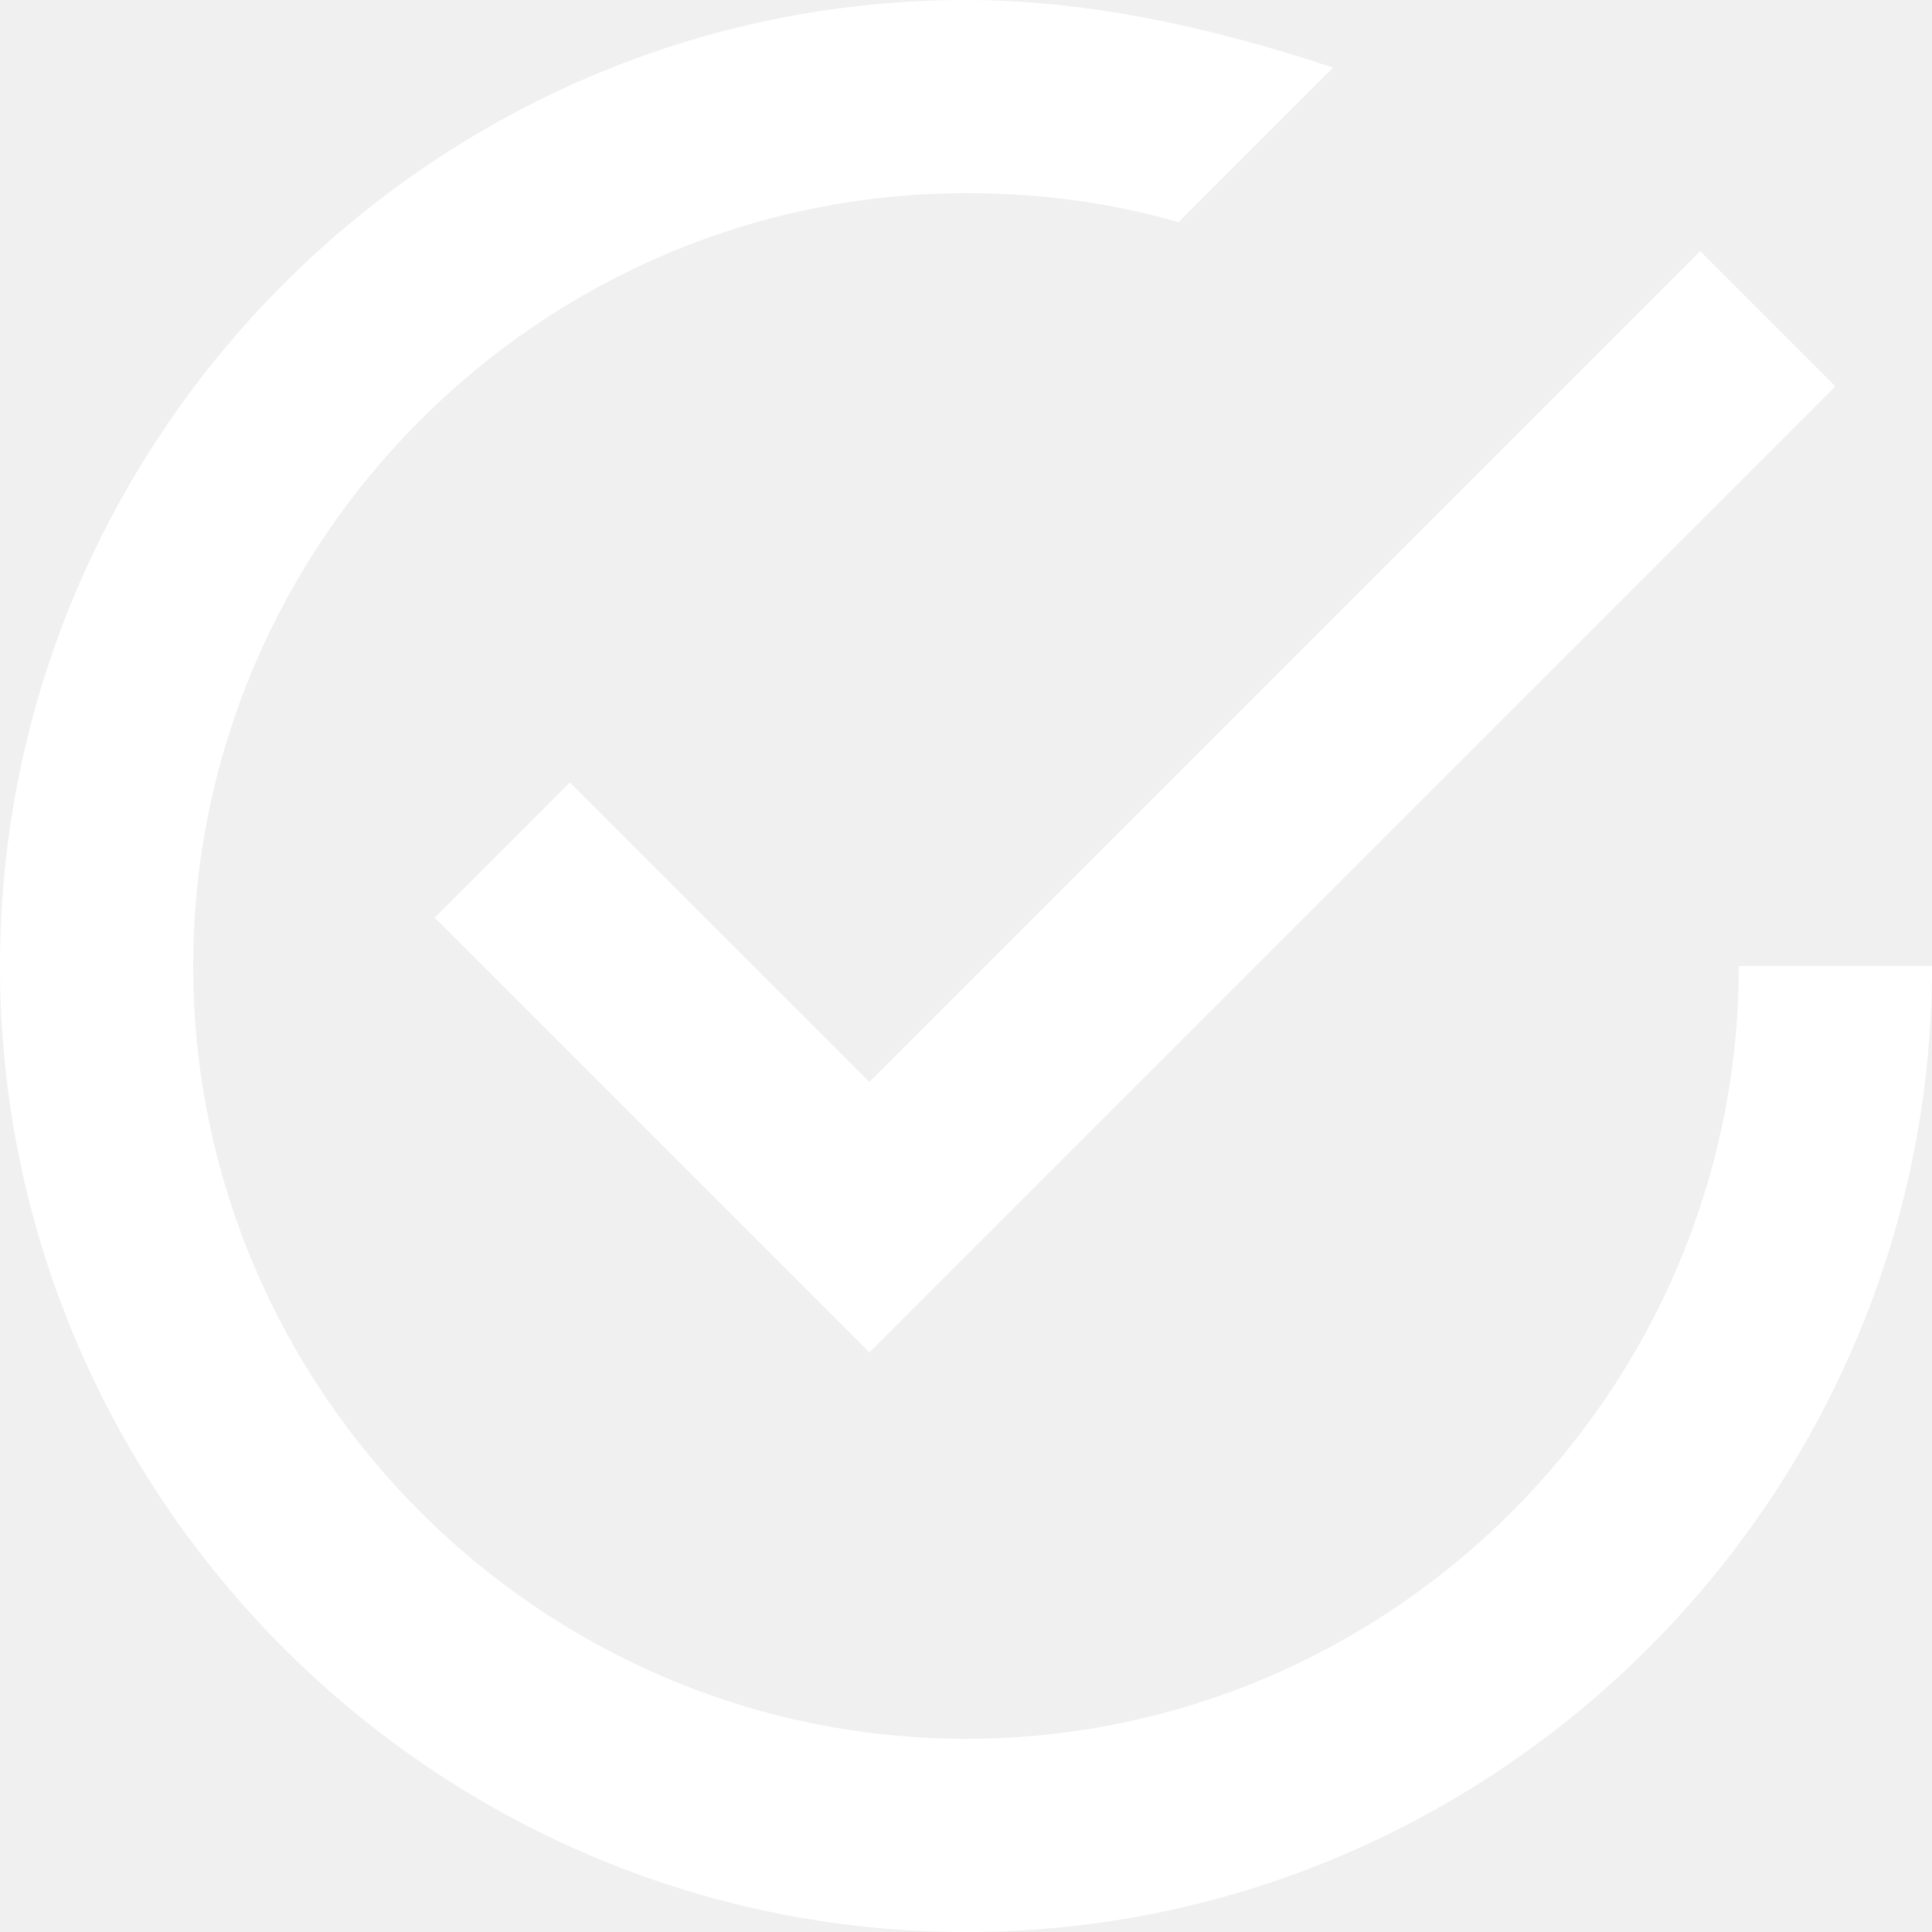
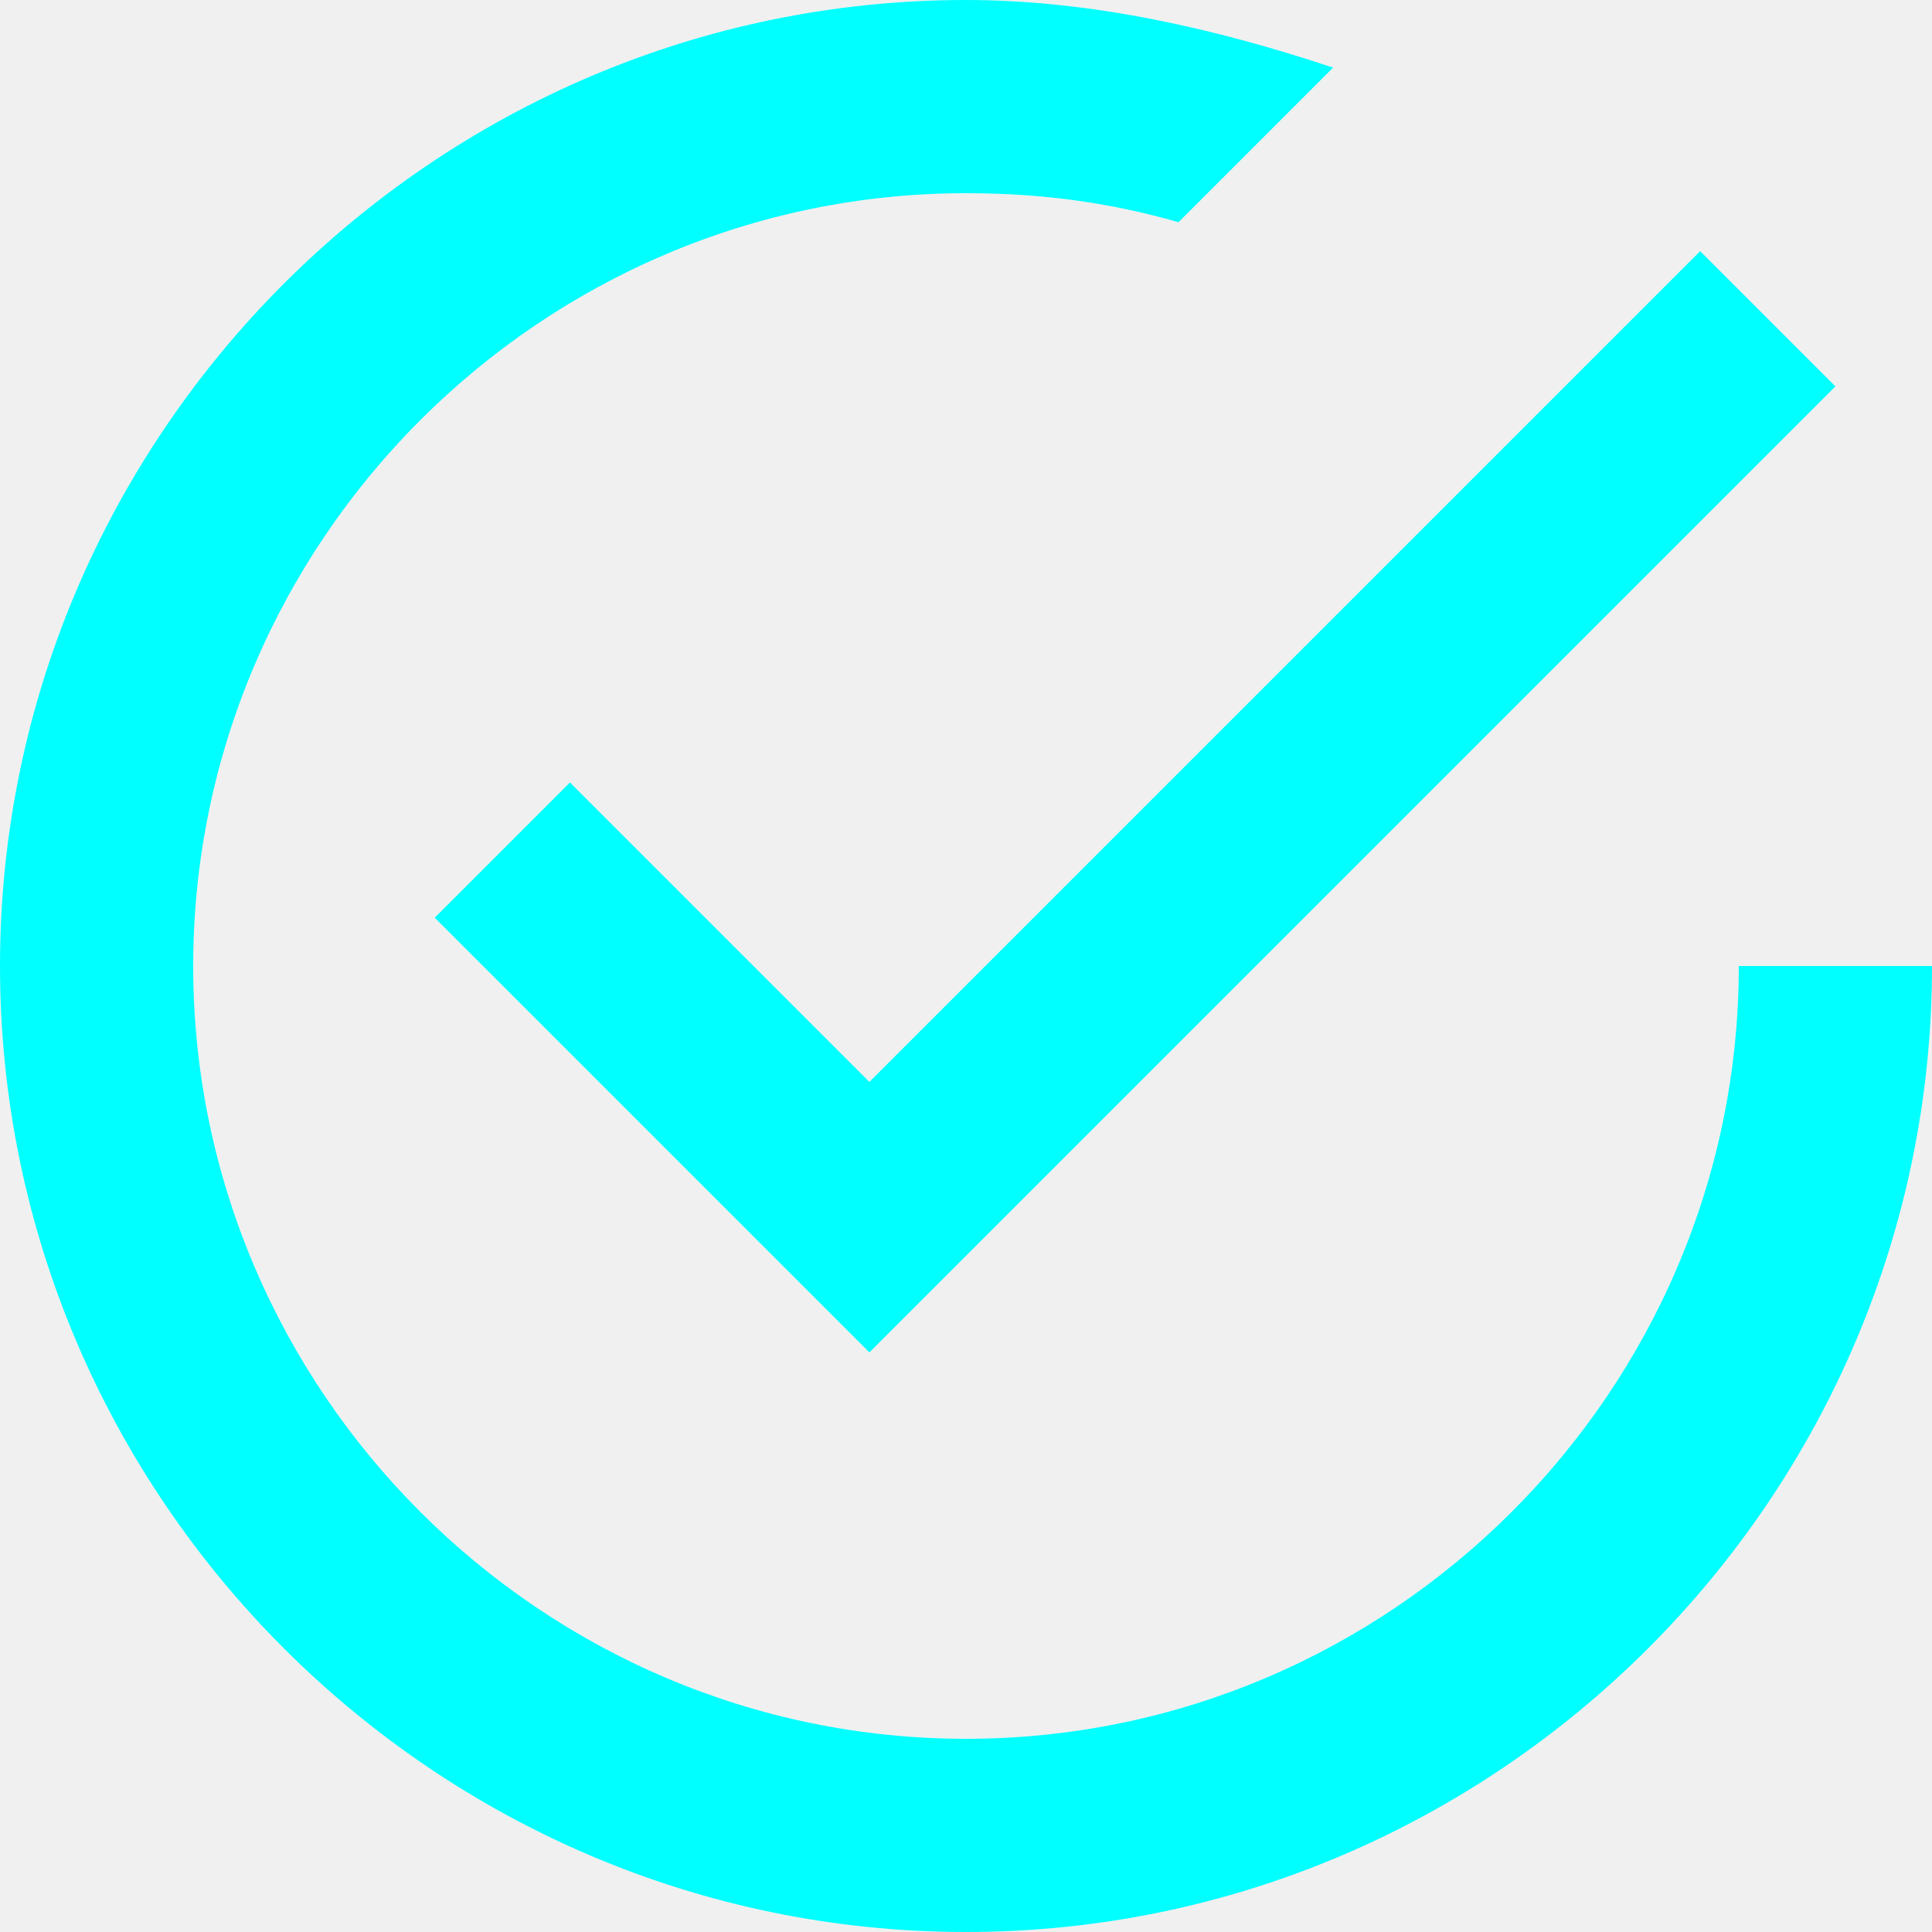
<svg xmlns="http://www.w3.org/2000/svg" height="20px" version="1.1" viewBox="0 0 20 20" width="20px">
  <defs />
  <g fill="none" fill-rule="evenodd" id="Page-1" stroke="none" stroke-width="1">
-     <g fill="#ffffff" id="Core" transform="translate(-128, -86)">
+     <g fill="#00FFFF" id="Core" transform="translate(-128, -86)">
      <g id="check-circle-outline" transform="translate(128, 86)">
        <path d="M5.9,8.1 L4.5,9.5 L9,14 L19,4 L17.6,2.6 L9,11.2 L5.9,8.1 L5.9,8.1 Z M18,10 C18,14.4 14.4,18 10,18 C5.6,18 2,14.4 2,10 C2,5.6 5.6,2 10,2 C10.8,2 11.5,2.1 12.2,2.3 L13.8,0.7 C12.6,0.3 11.3,0 10,0 C4.5,0 0,4.5 0,10 C0,15.5 4.5,20 10,20 C15.5,20 20,15.5 20,10 L18,10 L18,10 Z" id="Shape" />
      </g>
    </g>
  </g>
</svg>
